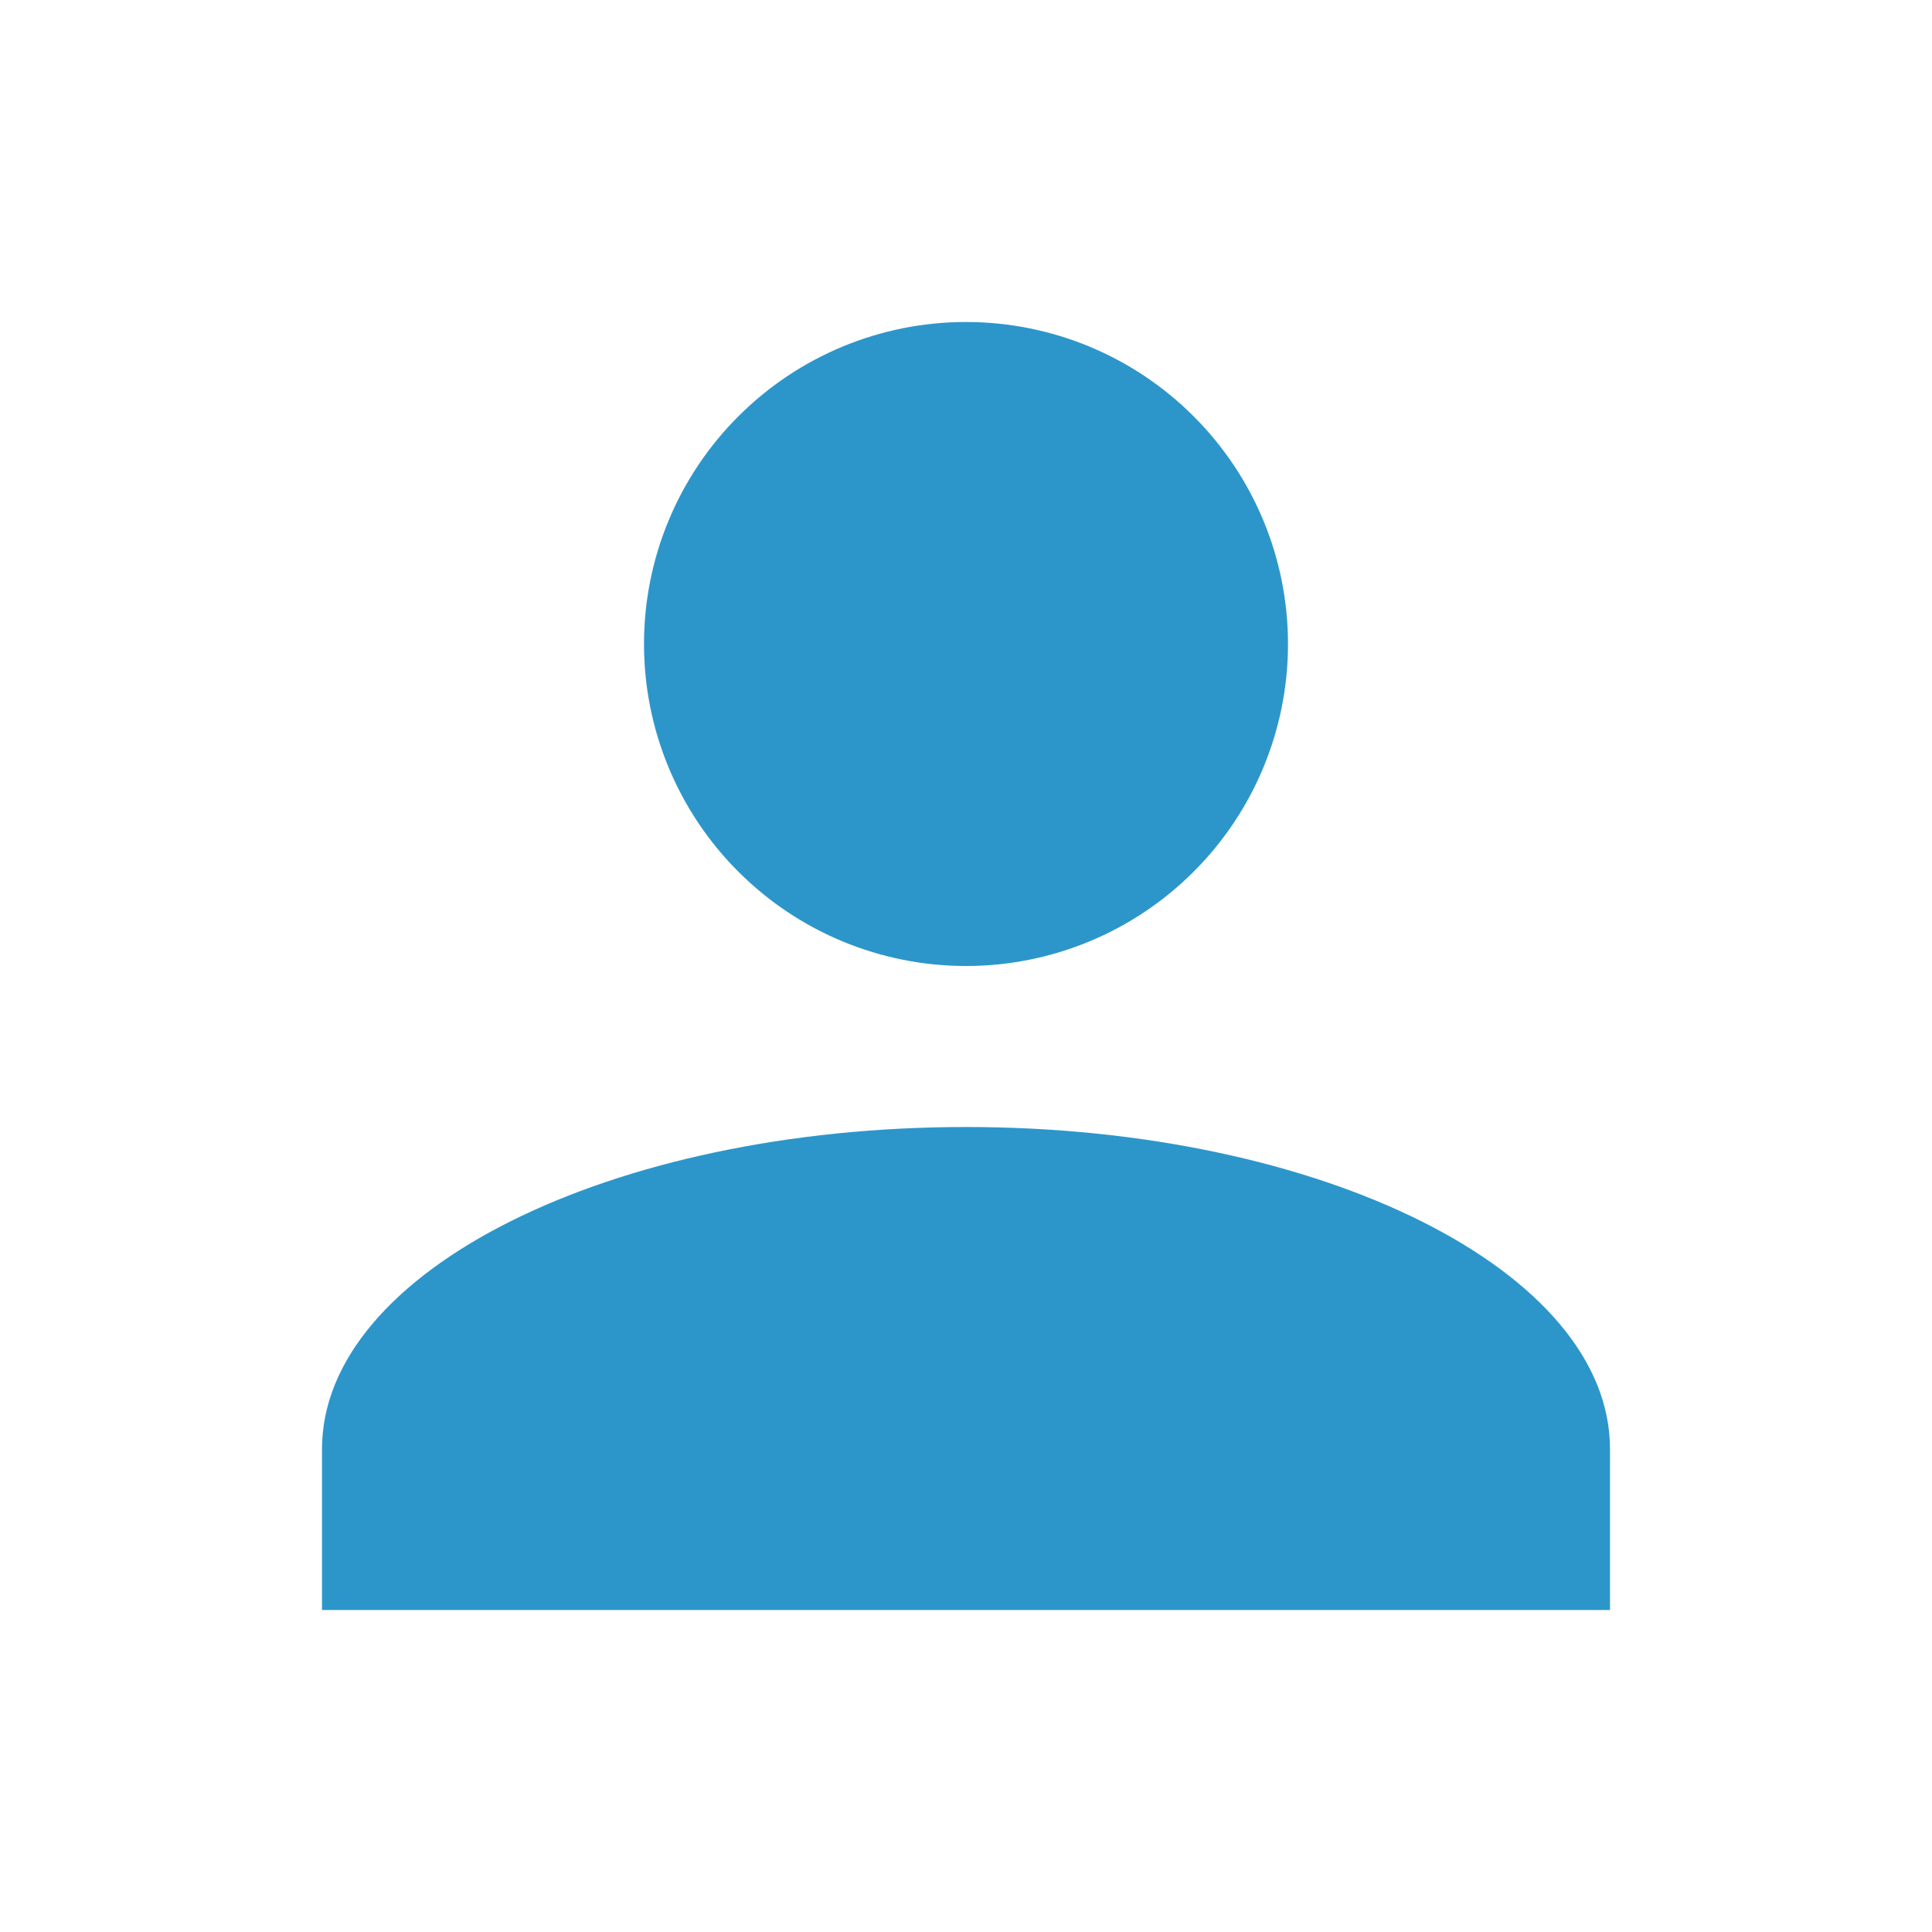
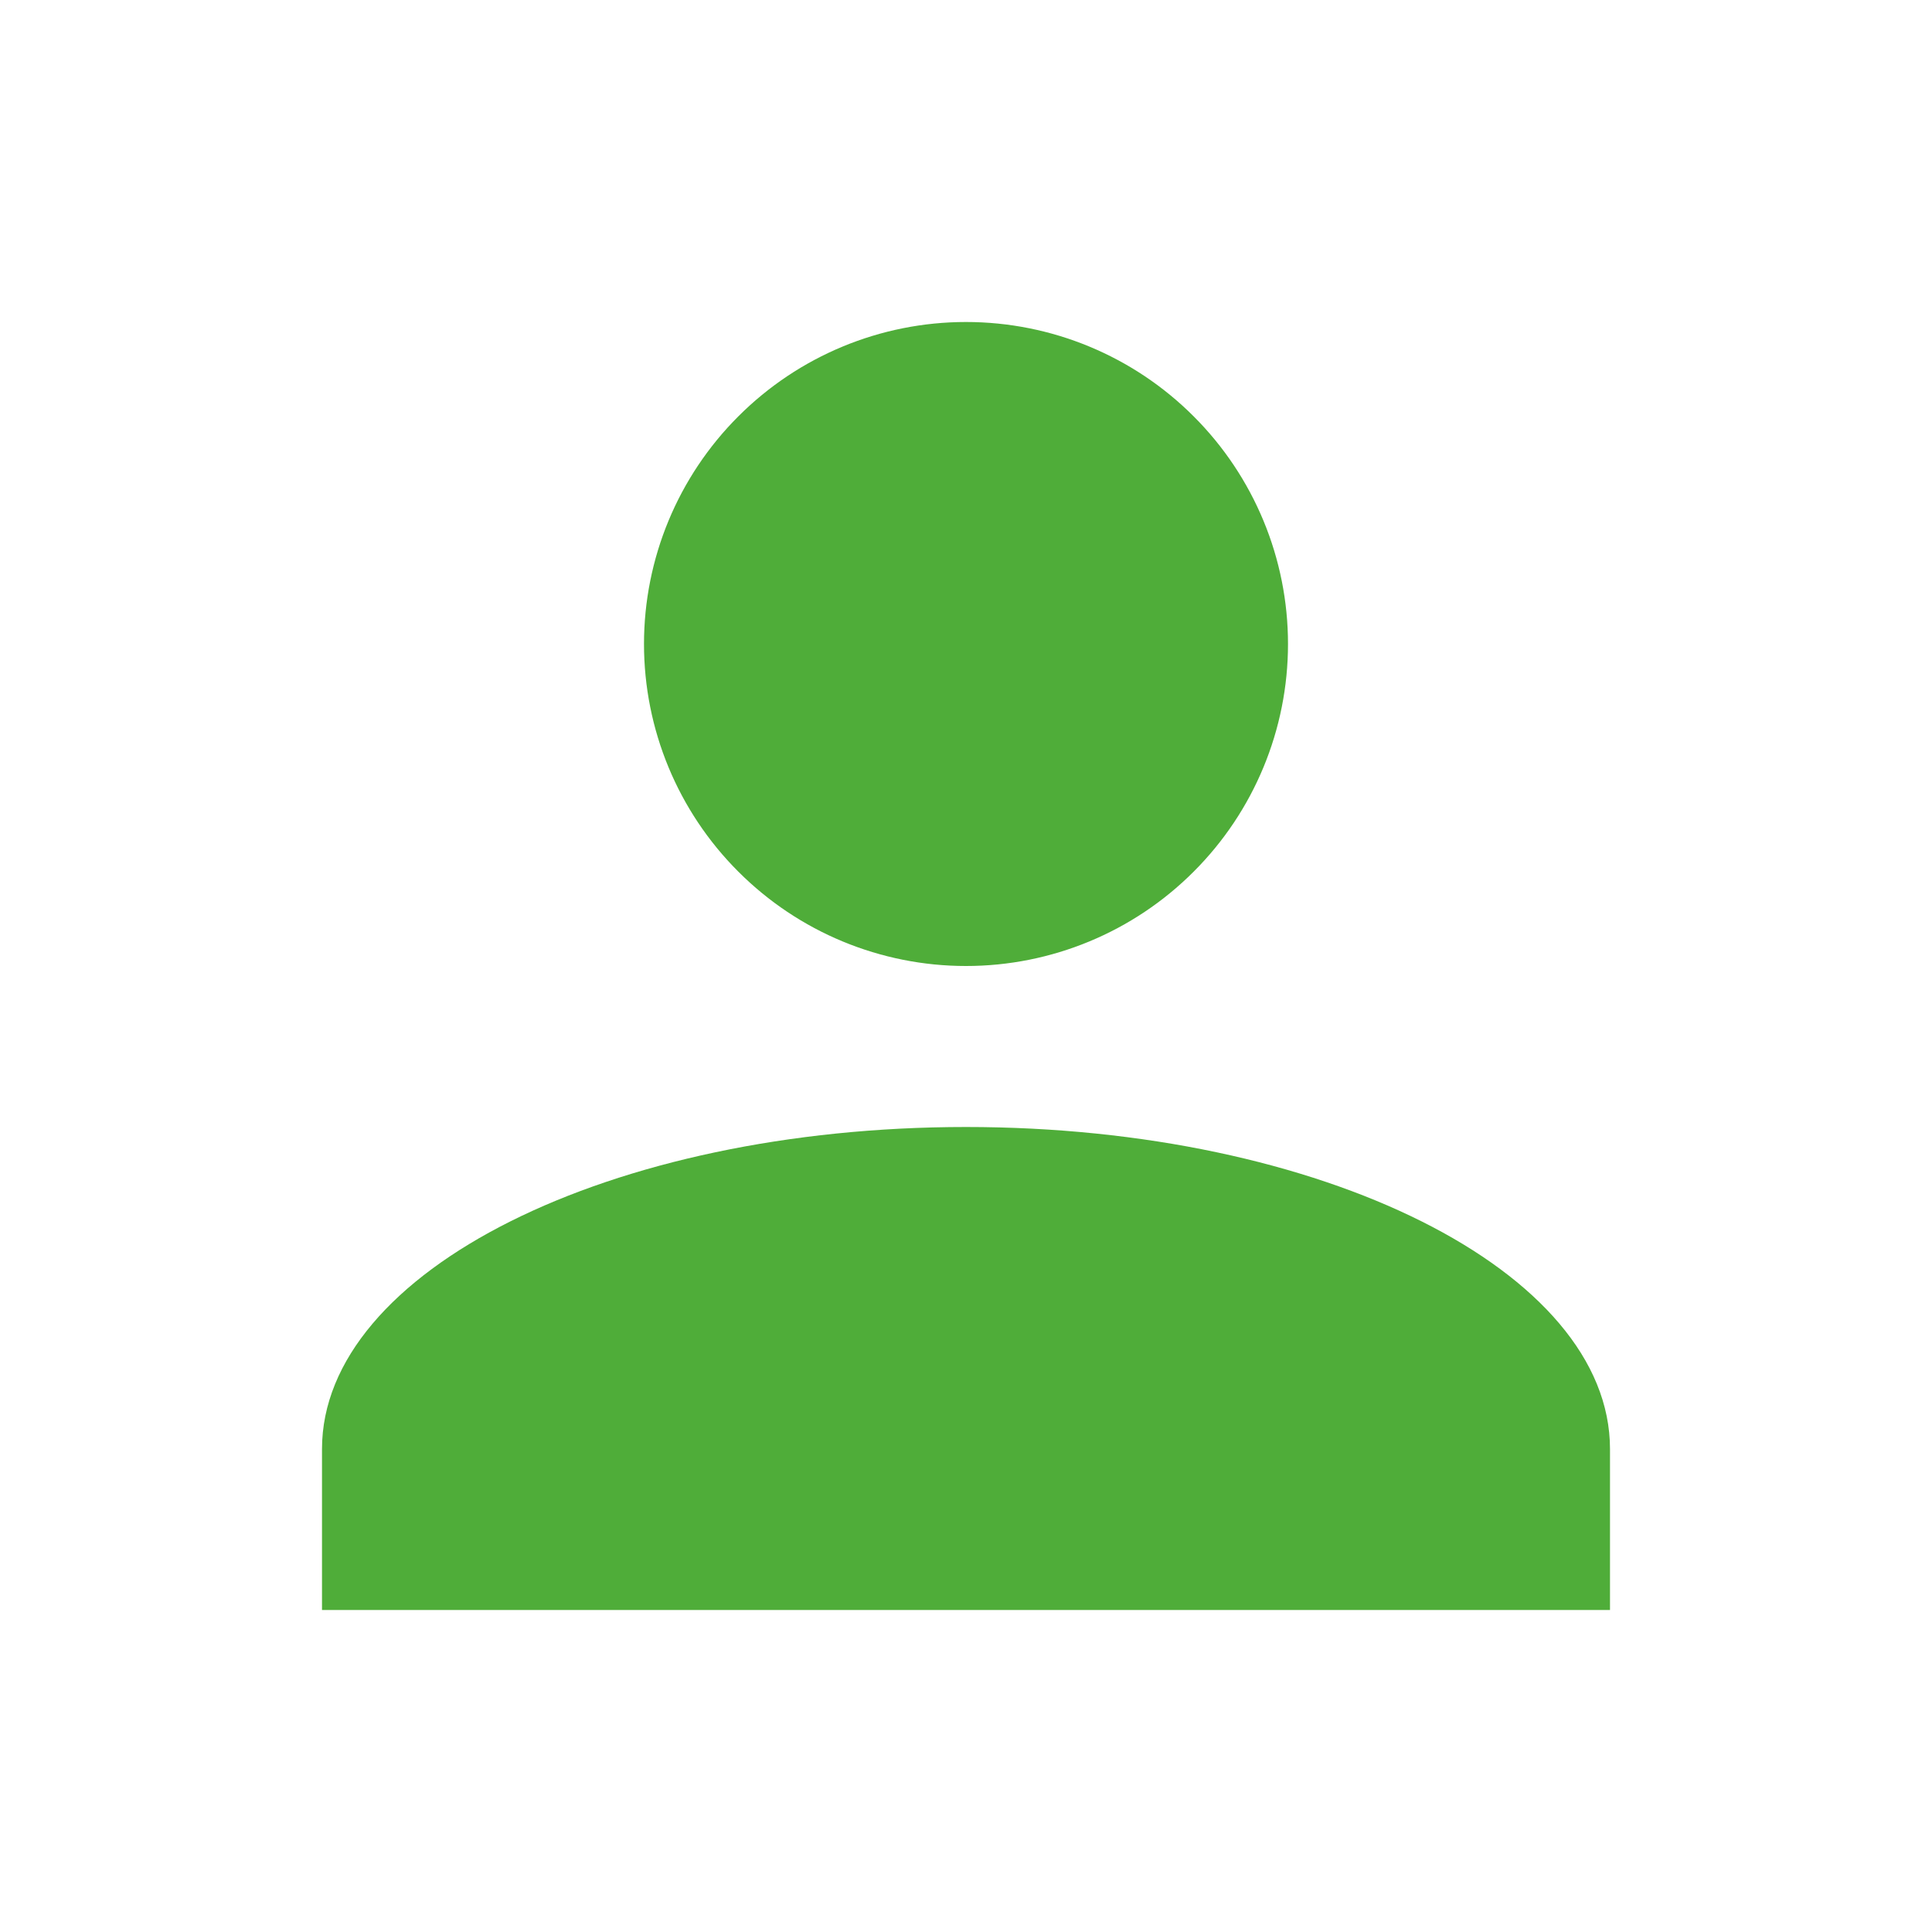
<svg xmlns="http://www.w3.org/2000/svg" width="24" height="24" viewBox="0 0 24 24" fill="none">
-   <path d="M12 4C13.061 4 14.078 4.421 14.828 5.172C15.579 5.922 16 6.939 16 8C16 9.061 15.579 10.078 14.828 10.828C14.078 11.579 13.061 12 12 12C10.939 12 9.922 11.579 9.172 10.828C8.421 10.078 8 9.061 8 8C8 6.939 8.421 5.922 9.172 5.172C9.922 4.421 10.939 4 12 4ZM12 14C16.42 14 20 15.79 20 18V20H4V18C4 15.79 7.58 14 12 14Z" fill="#2C96CA" />
+   <path d="M12 4C13.061 4 14.078 4.421 14.828 5.172C15.579 5.922 16 6.939 16 8C16 9.061 15.579 10.078 14.828 10.828C14.078 11.579 13.061 12 12 12C10.939 12 9.922 11.579 9.172 10.828C8.421 10.078 8 9.061 8 8C8 6.939 8.421 5.922 9.172 5.172C9.922 4.421 10.939 4 12 4ZM12 14C16.42 14 20 15.79 20 18V20H4V18C4 15.79 7.58 14 12 14Z" fill="#4FAD39" />
</svg>
